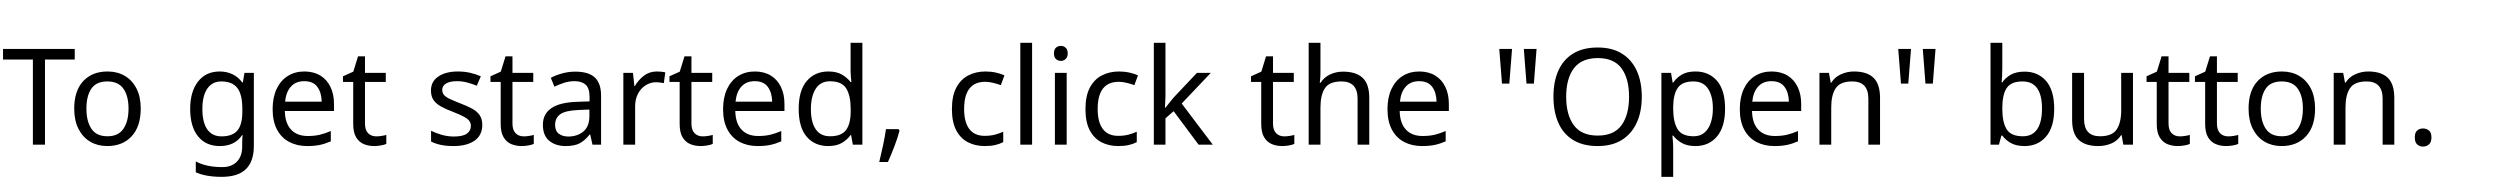
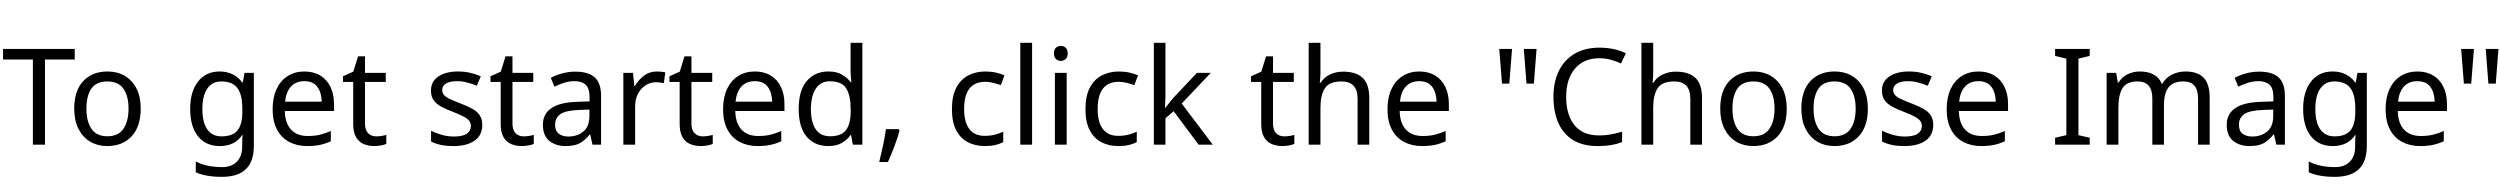
<svg xmlns="http://www.w3.org/2000/svg" version="1.1" width="323.977" height="24.18" viewBox="0,0,323.977,24.18">
  <g transform="translate(-78.22906,-166.2602)">
    <g data-paper-data="{&quot;isPaintingLayer&quot;:true}" fill="#000000" fill-rule="nonzero" stroke="none" stroke-width="1" stroke-linecap="butt" stroke-linejoin="miter" stroke-miterlimit="10" stroke-dasharray="" stroke-dashoffset="0" font-family="Sans Serif" font-weight="normal" font-size="40" text-anchor="start" style="mix-blend-mode: normal;">
      <text transform="translate(78.44623,185.0111) scale(0.43433,0.43433)" font-size="40" xml:space="preserve" fill="#000000" fill-rule="nonzero" stroke="none" stroke-width="1" stroke-linecap="butt" stroke-linejoin="miter" stroke-miterlimit="10" stroke-dasharray="" stroke-dashoffset="0" font-family="Sans Serif" font-weight="normal" text-anchor="start" style="mix-blend-mode: normal;">
-         <tspan x="0" dy="0">To get started, click the "Open" button.</tspan>
+         <tspan x="0" dy="0">To get started, click the "Choose Image" button.</tspan>
      </text>
    </g>
  </g>
</svg>
